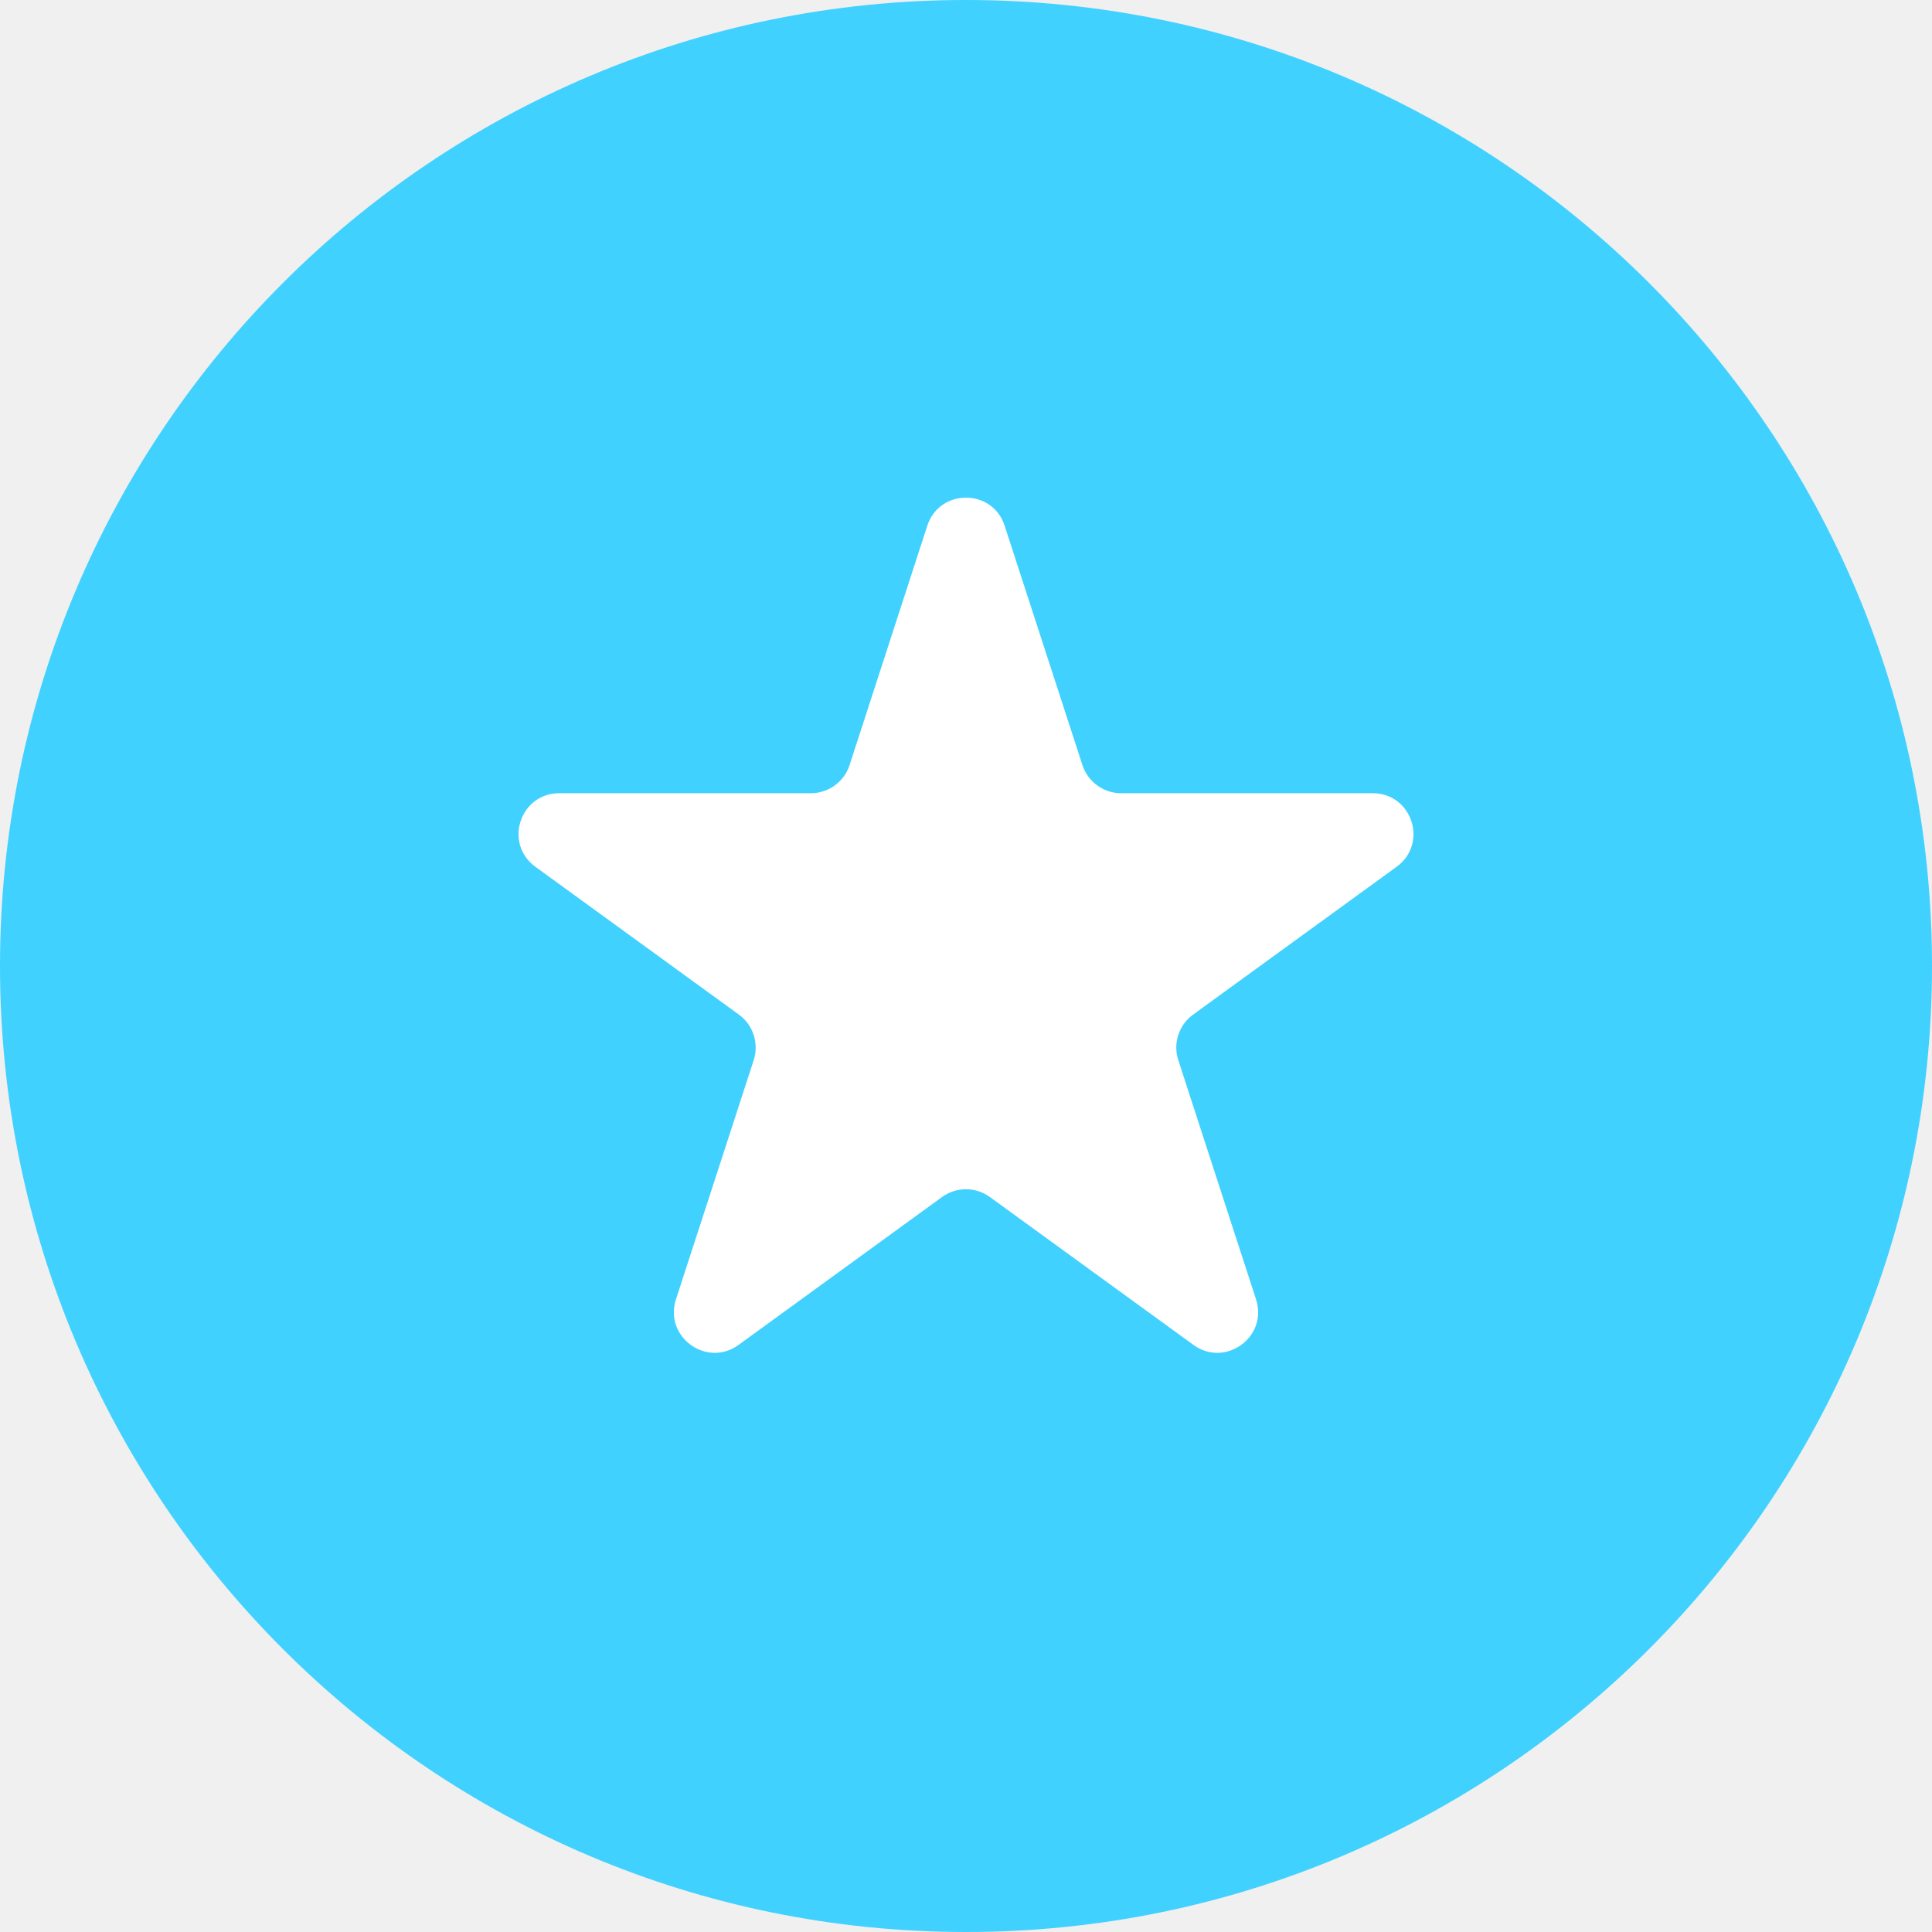
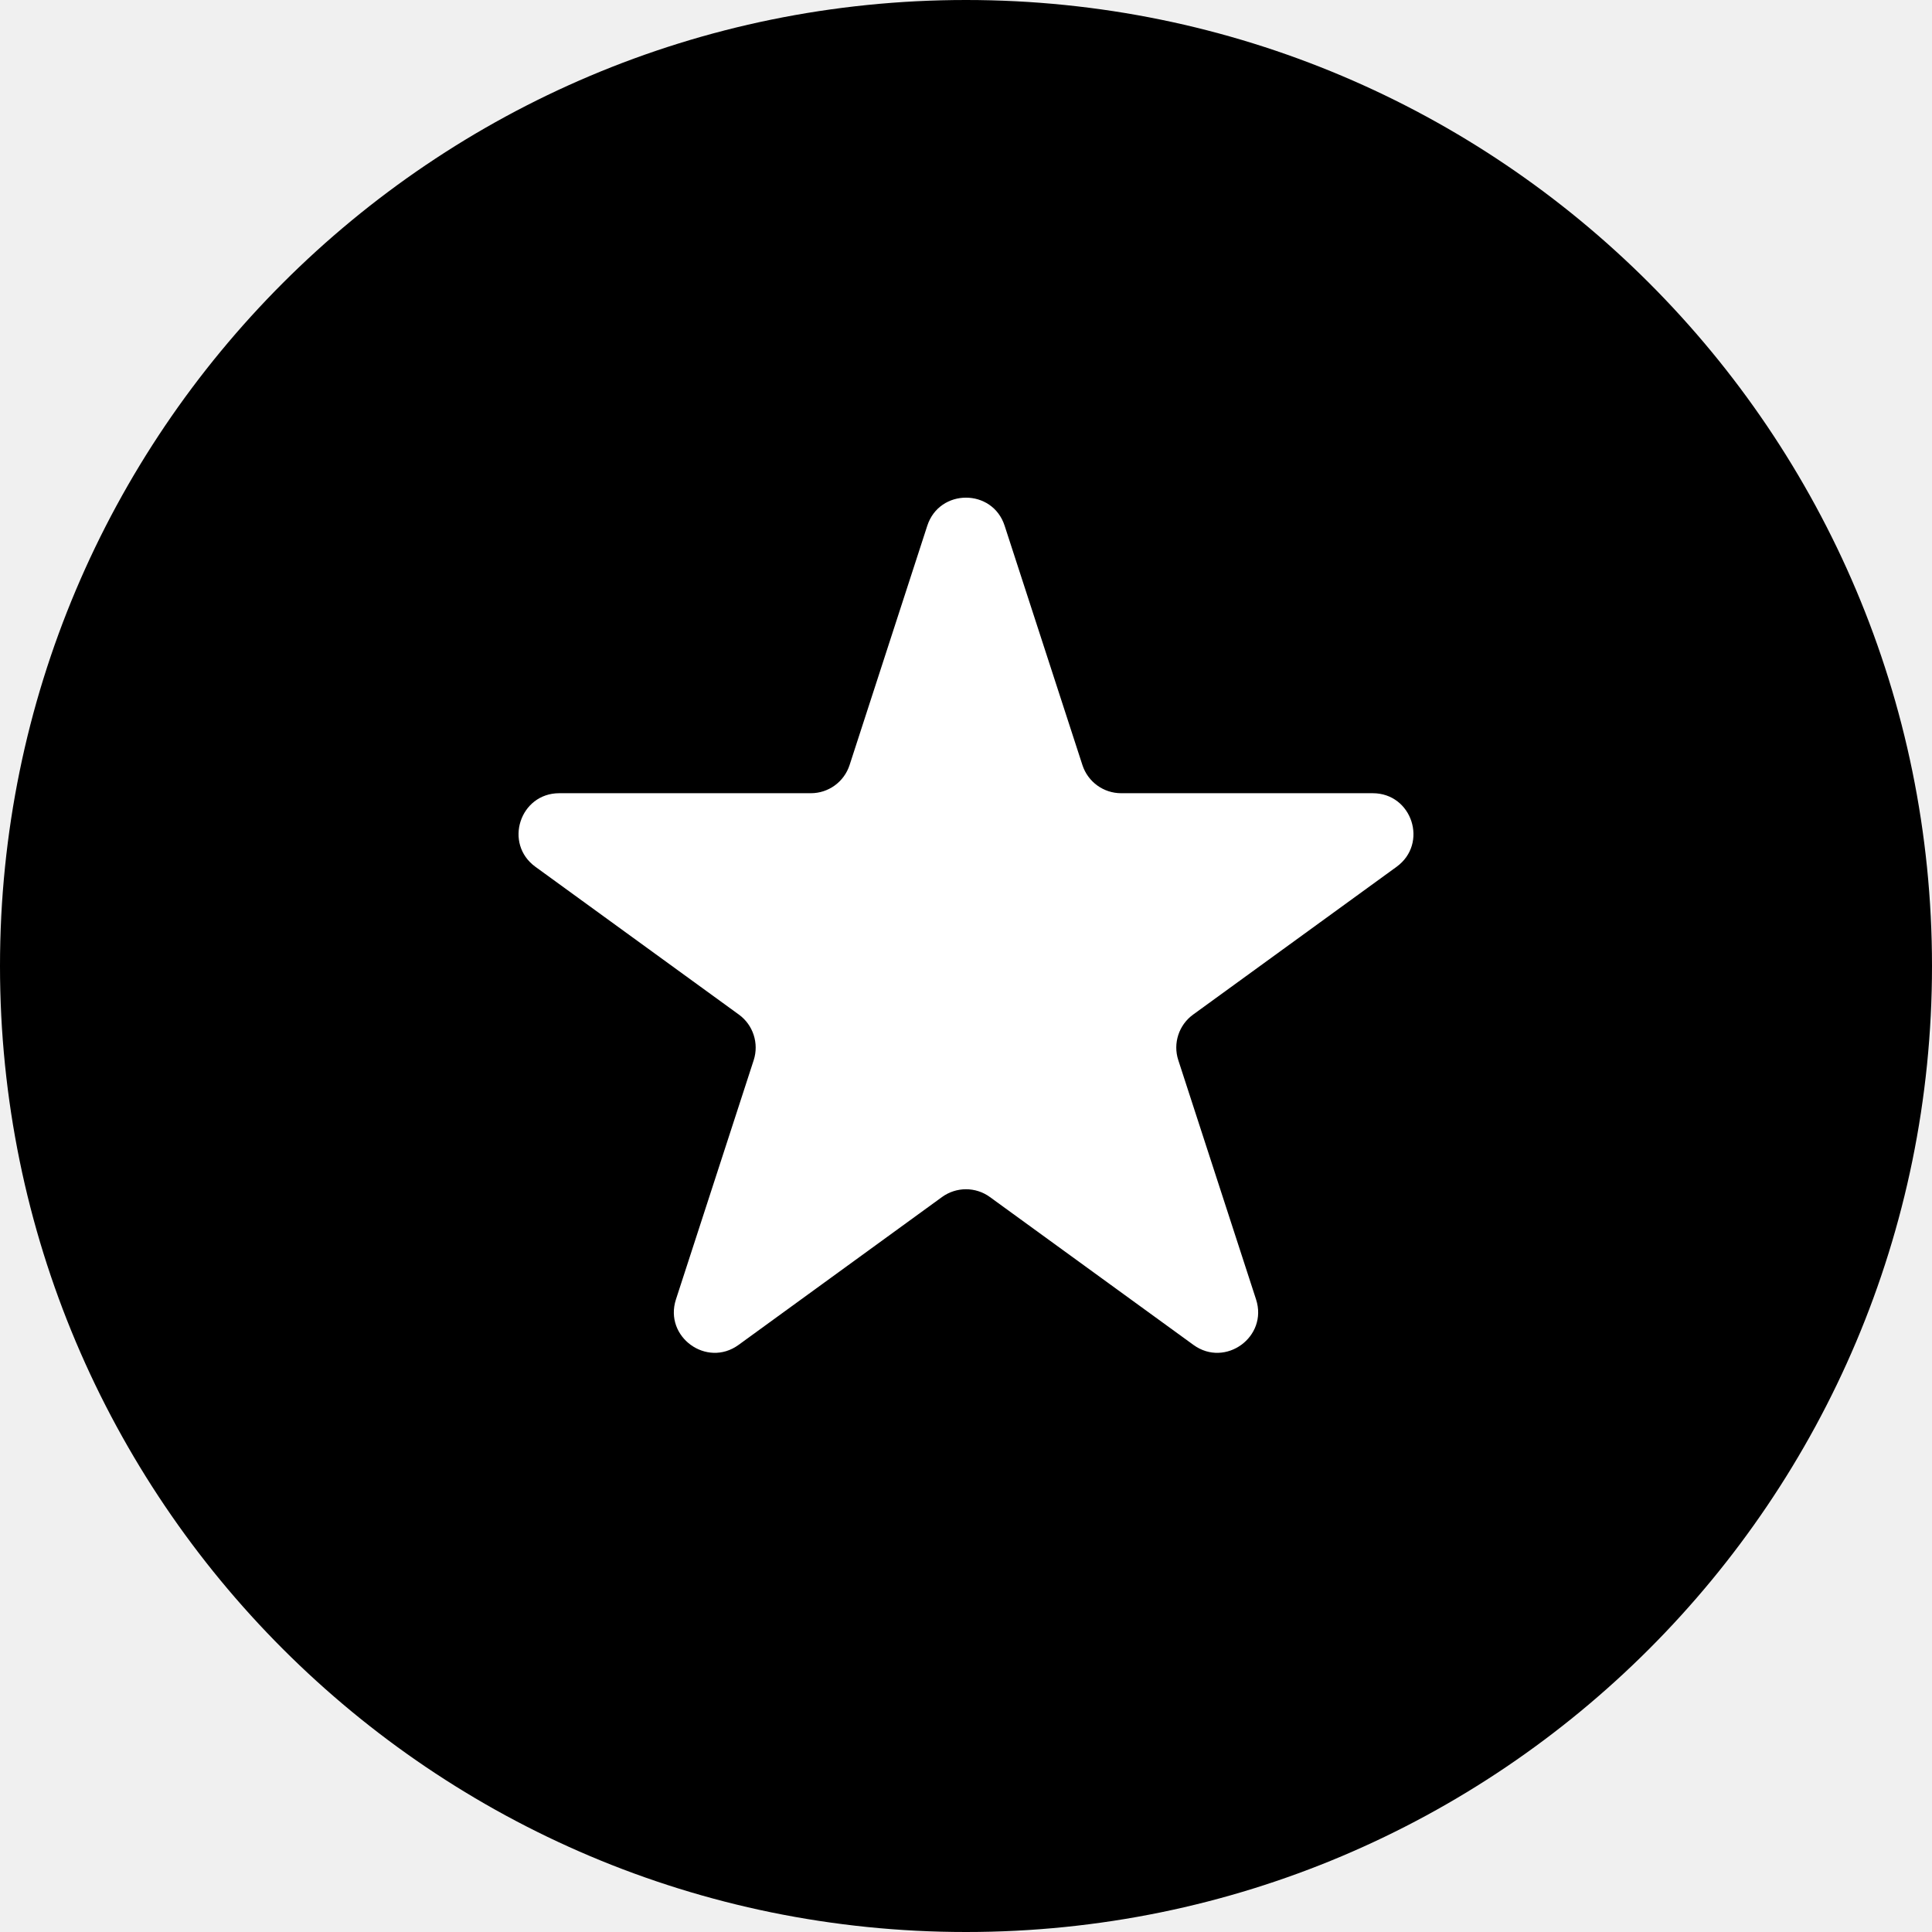
<svg xmlns="http://www.w3.org/2000/svg" width="23" height="23" viewBox="0 0 23 23" fill="none">
-   <circle cx="11.5" cy="11.5" r="11.5" fill="#41D1FF" />
+   <circle cx="11.5" cy="11.5" r="11.5" fill="#000" />
  <path d="M11.039 6.259C11.184 5.813 11.816 5.813 11.96 6.259L12.886 9.108C12.951 9.308 13.137 9.443 13.347 9.443H16.342C16.811 9.443 17.006 10.043 16.626 10.319L14.203 12.079C14.034 12.202 13.962 12.421 14.027 12.62L14.953 15.469C15.098 15.915 14.587 16.286 14.208 16.011L11.784 14.25C11.615 14.127 11.385 14.127 11.215 14.25L8.792 16.011C8.413 16.286 7.902 15.915 8.047 15.469L8.973 12.62C9.037 12.421 8.966 12.202 8.797 12.079L6.374 10.319C5.994 10.043 6.189 9.443 6.658 9.443H9.653C9.863 9.443 10.049 9.308 10.114 9.108L11.039 6.259Z" fill="white" />
</svg>
